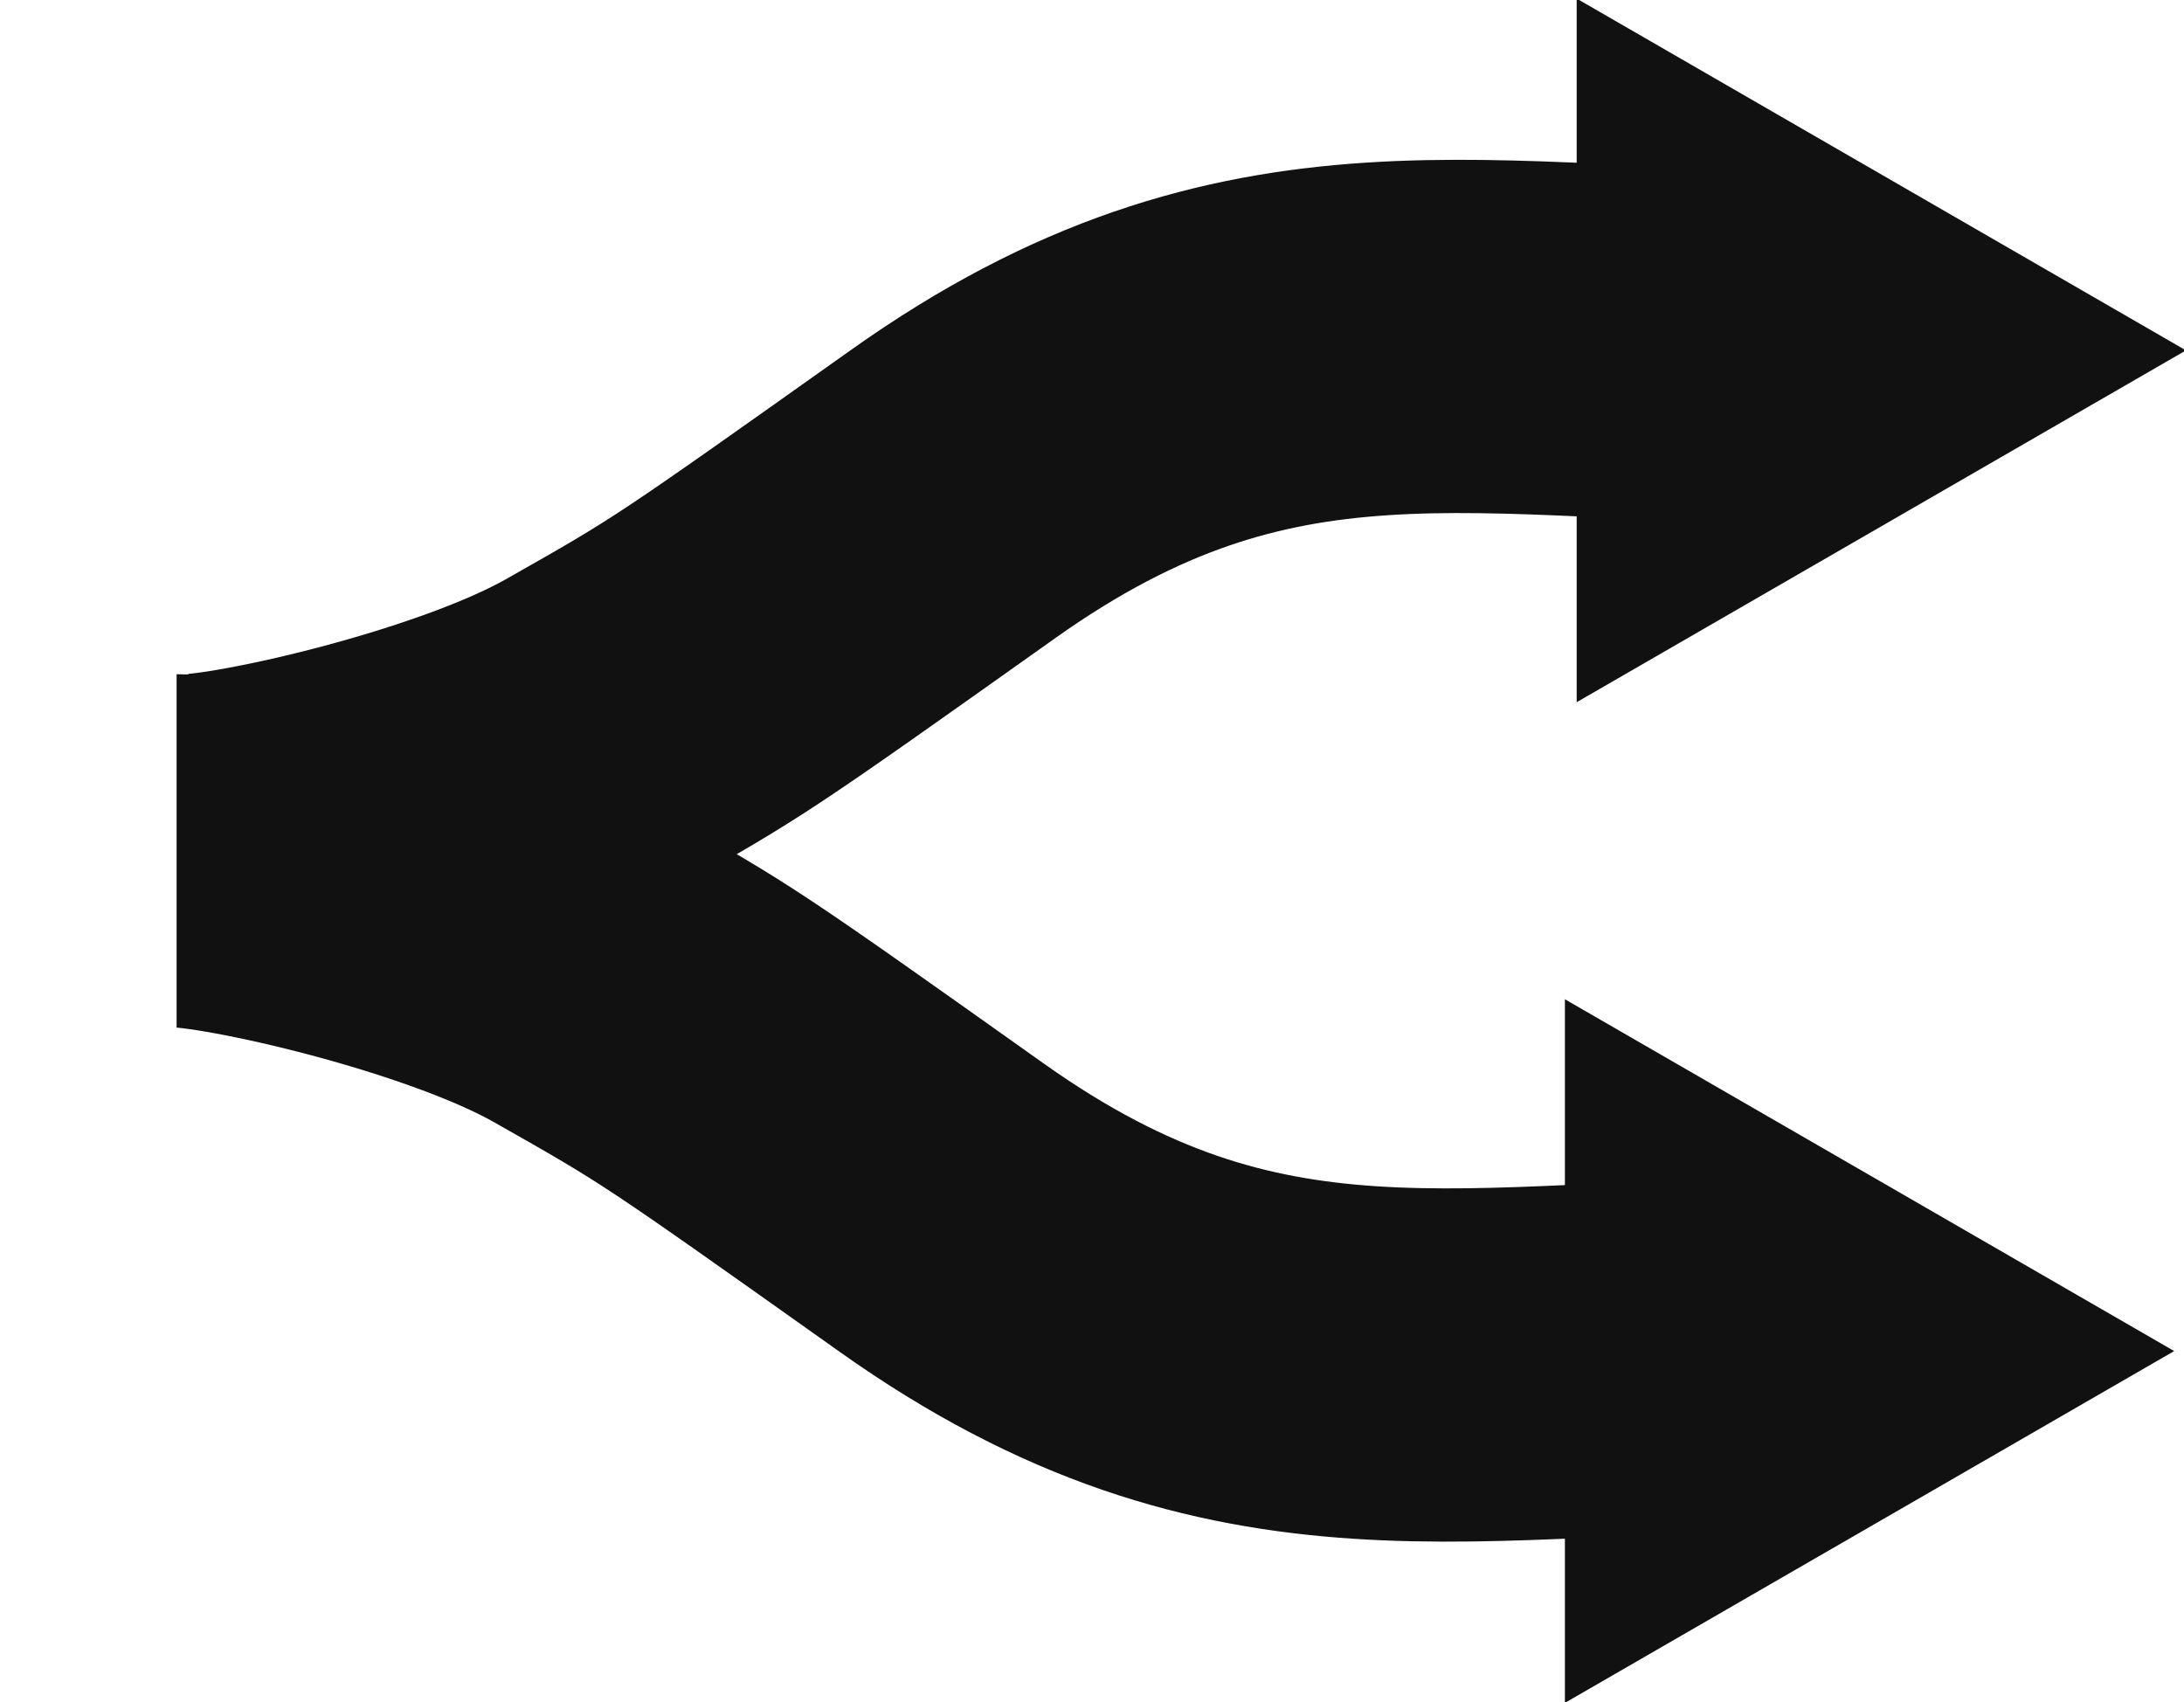
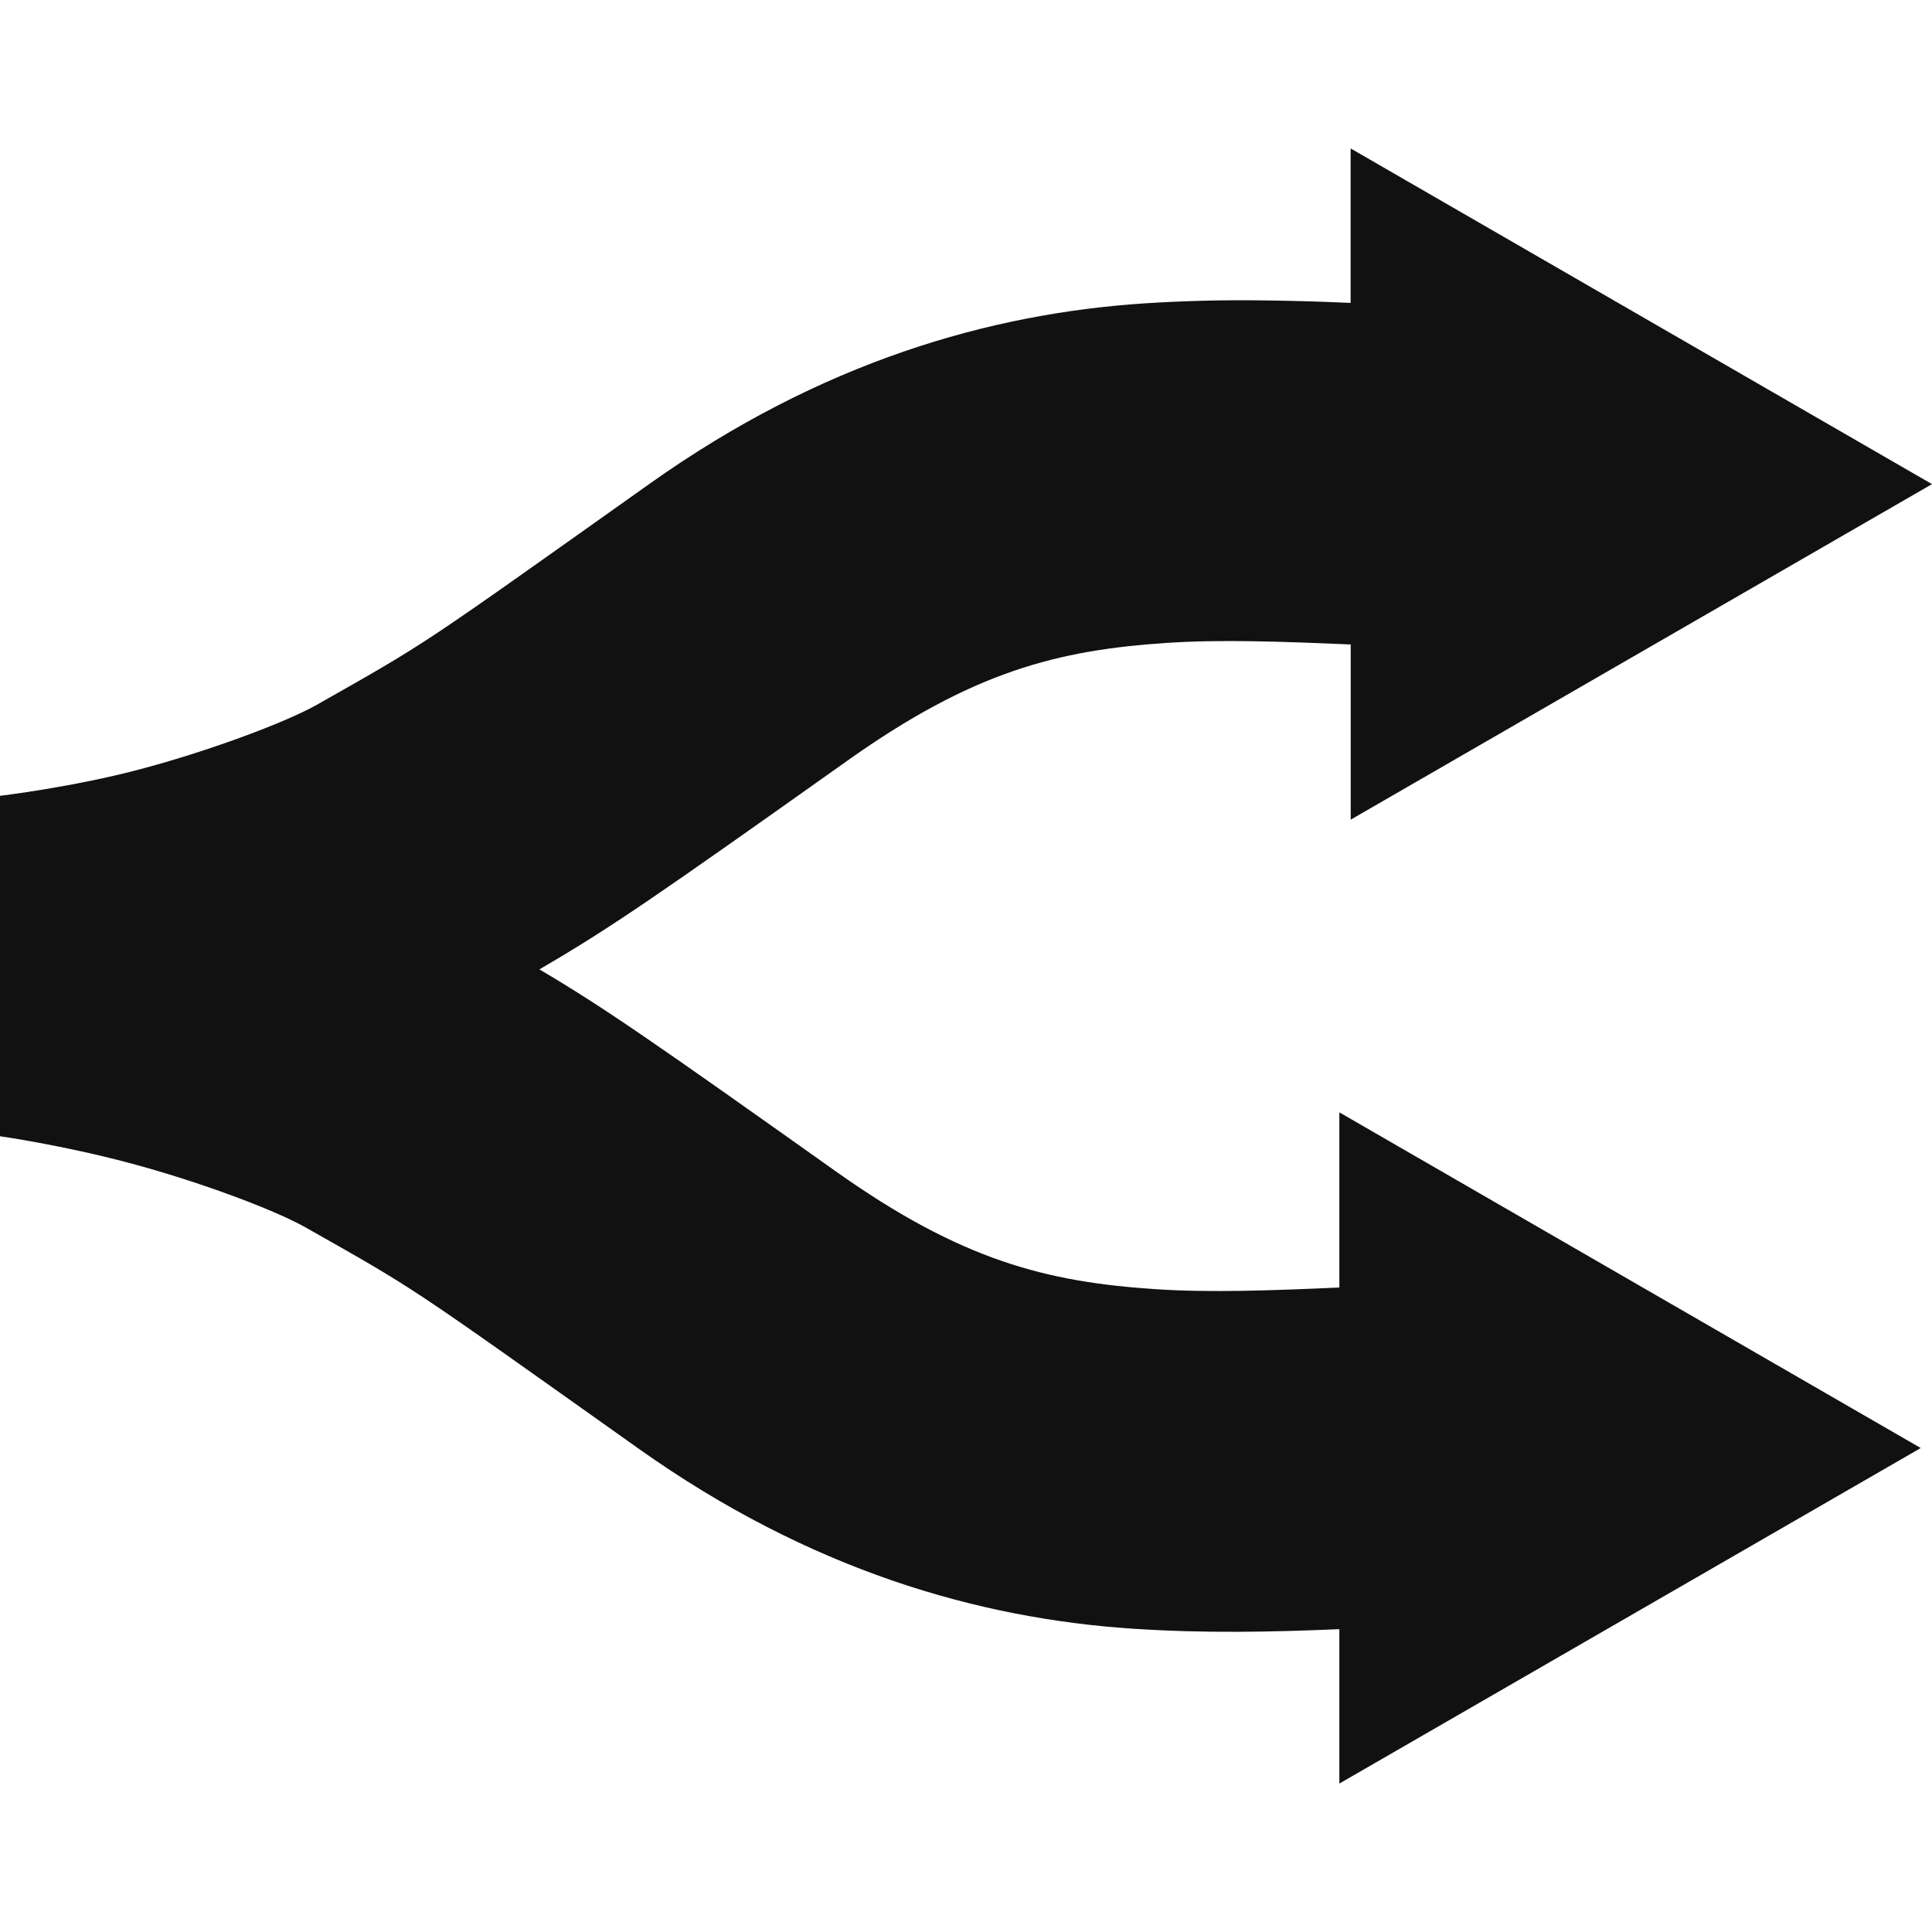
- <svg xmlns="http://www.w3.org/2000/svg" fill="#111111" stroke="#111111" viewBox="-45 32.23 556.5 433.48">
-   <g clip-path="url(#clip0_205_3)">
-     <path d="M3 248.945C18 248.945 76 236 106 219C136 202 136 202 198 158C276.497 102.293 332 120.945 423 120.945" stroke-width="90" />
-     <path d="M511 121.5L357.25 210.268L357.25 32.732L511 121.5Z" />
-     <path d="M0 249C15 249 73 261.945 103 278.945C133 295.945 133 295.945 195 339.945C273.497 395.652 329 377 420 377" stroke-width="90" />
-     <path d="M508 376.445L354.25 287.678L354.25 465.213L508 376.445Z" />
-   </g>
+ <svg xmlns="http://www.w3.org/2000/svg" role="img" viewBox="0 0 24 24">
+   <path fill="#111111" d="M16.778 1.844v1.919q-.569-.026-1.138-.032-.708-.008-1.415.037c-1.93.126-4.023.728-6.149 2.237-2.911 2.066-2.731 1.95-4.14 2.75-.396.223-1.342.574-2.185.798-.841.225-1.753.333-1.751.333v4.229s.768.108 1.61.333c.842.224 1.789.575 2.185.799 1.41.798 1.228.683 4.14 2.75 2.126 1.509 4.22 2.11 6.148 2.236.88.058 1.716.041 2.555.005v1.918l7.222-4.168-7.222-4.17v2.176c-.86.038-1.611.065-2.278.021-1.364-.09-2.417-.357-3.979-1.465-2.244-1.593-2.866-2.027-3.68-2.508.889-.518 1.449-.906 3.822-2.59 1.56-1.109 2.614-1.377 3.978-1.466.667-.044 1.418-.017 2.278.02v2.176L24 6.014Z" />
</svg>
